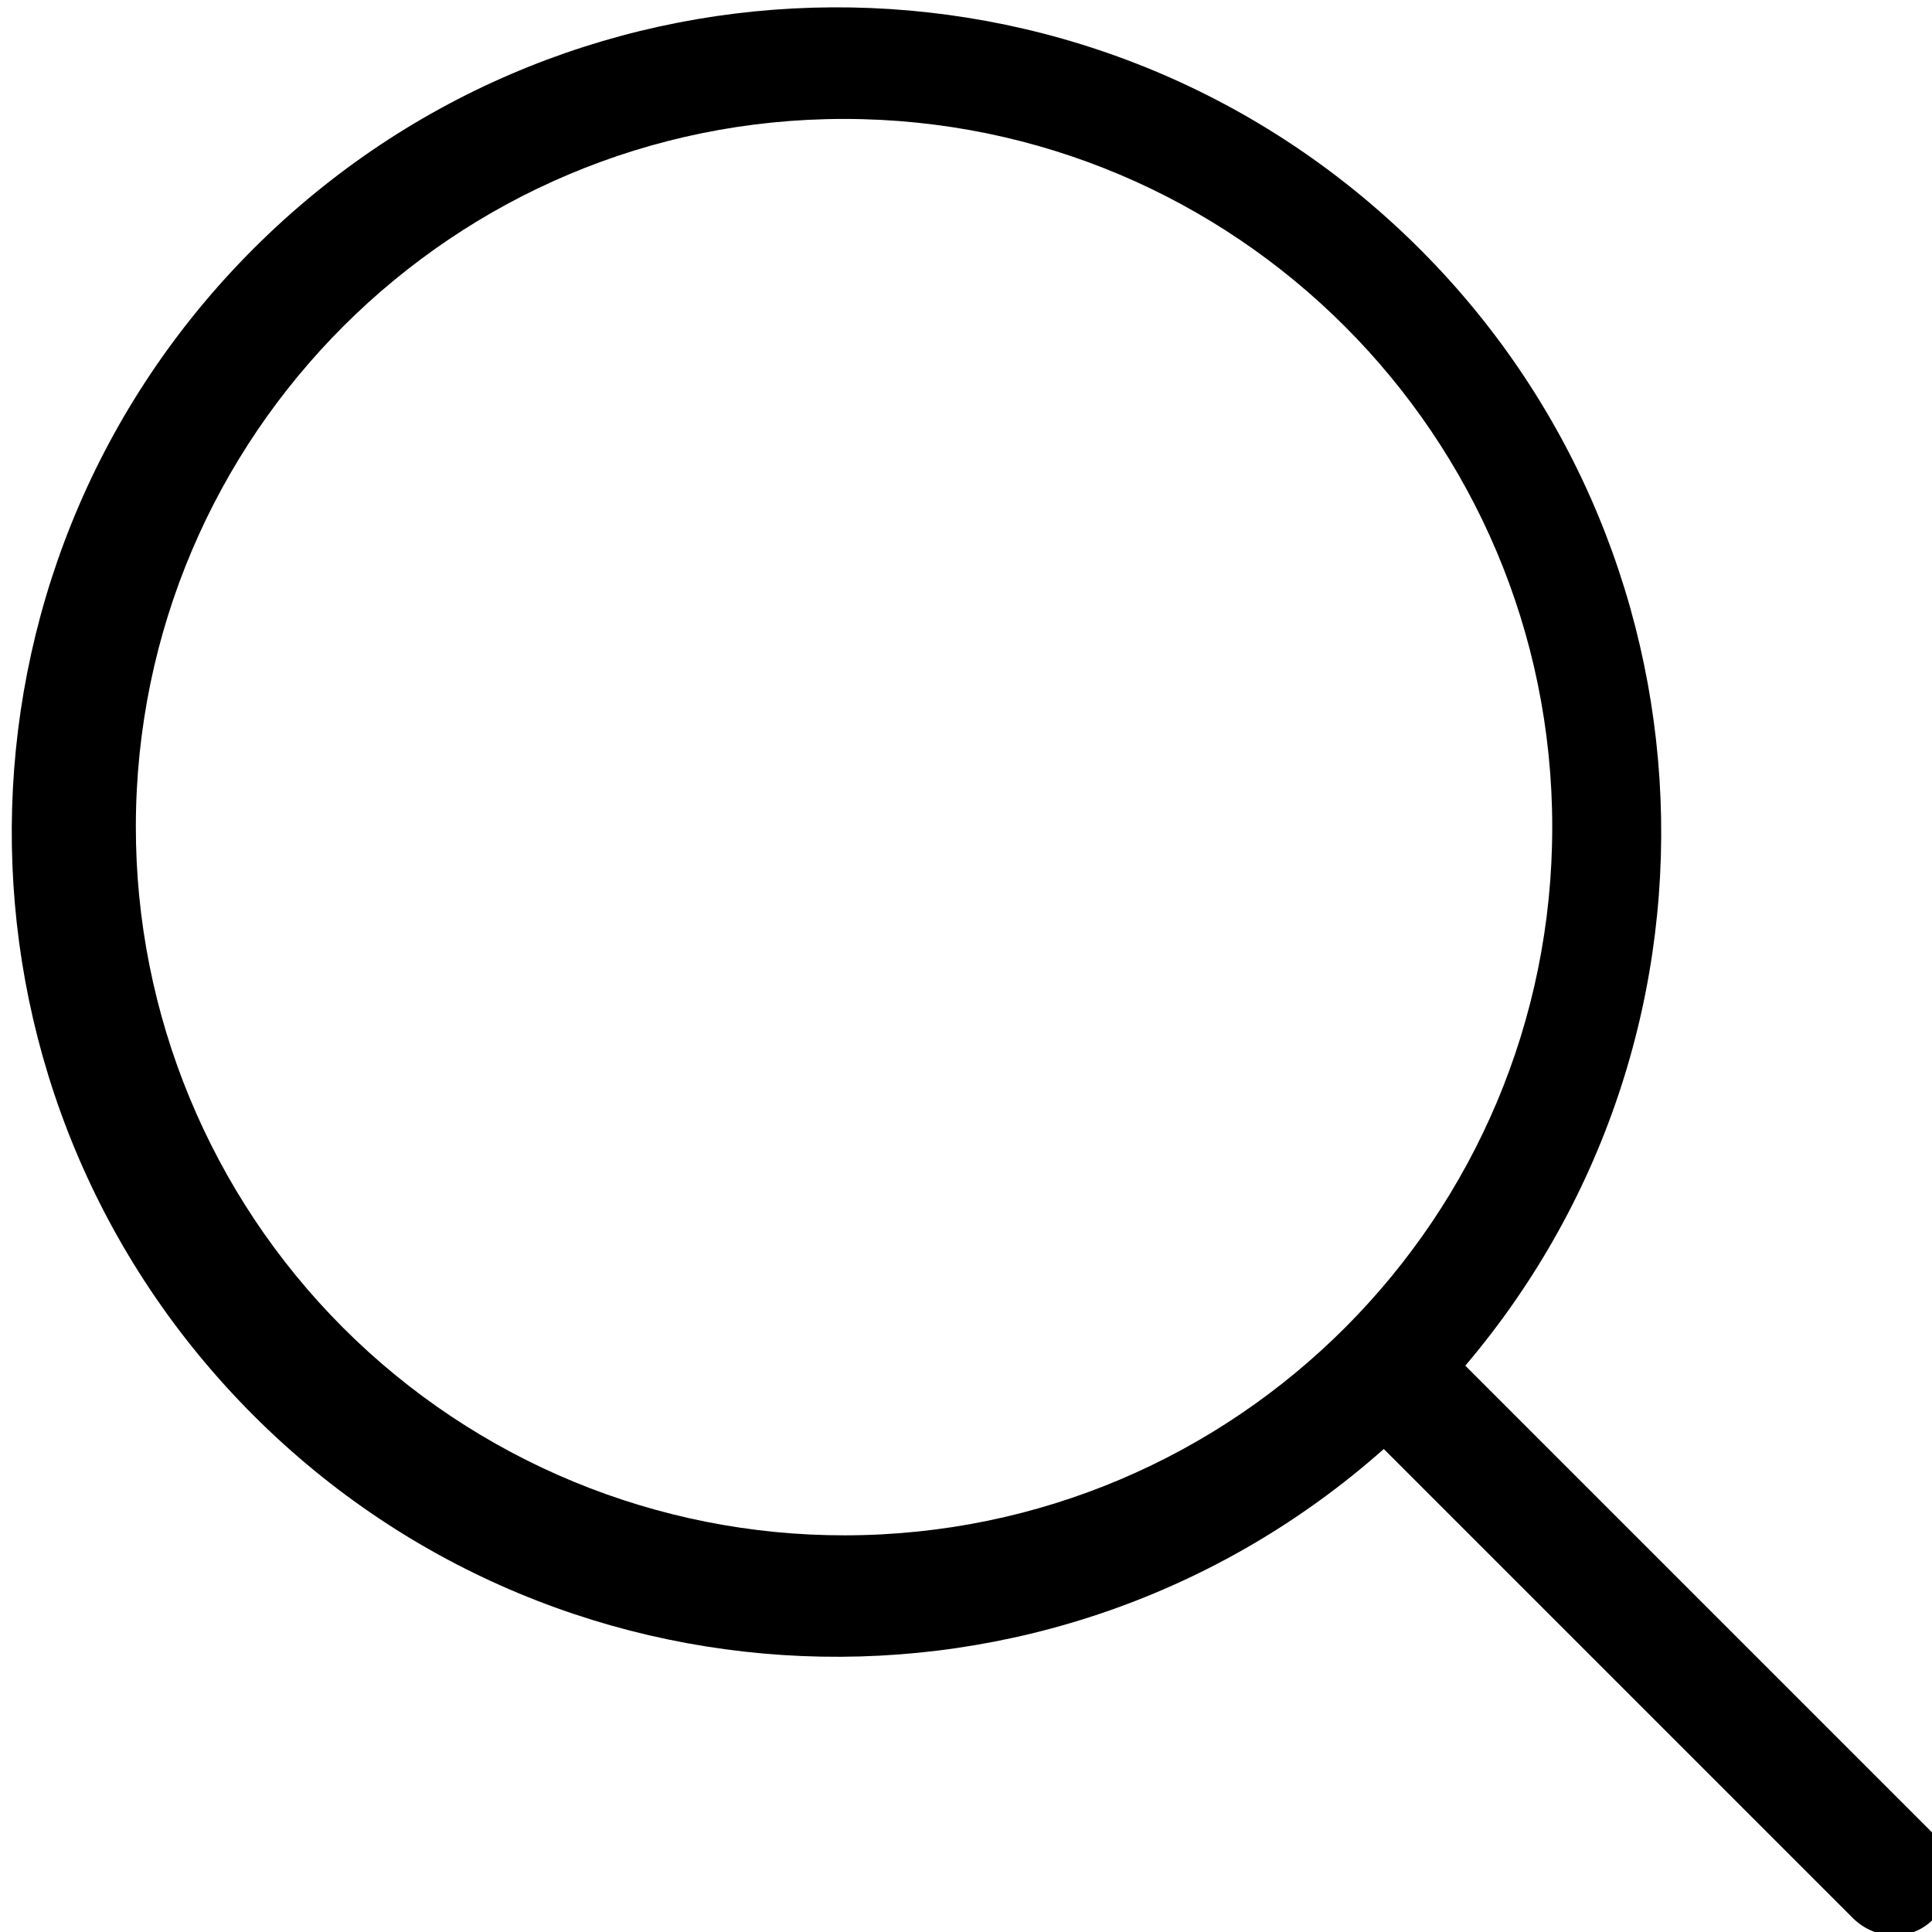
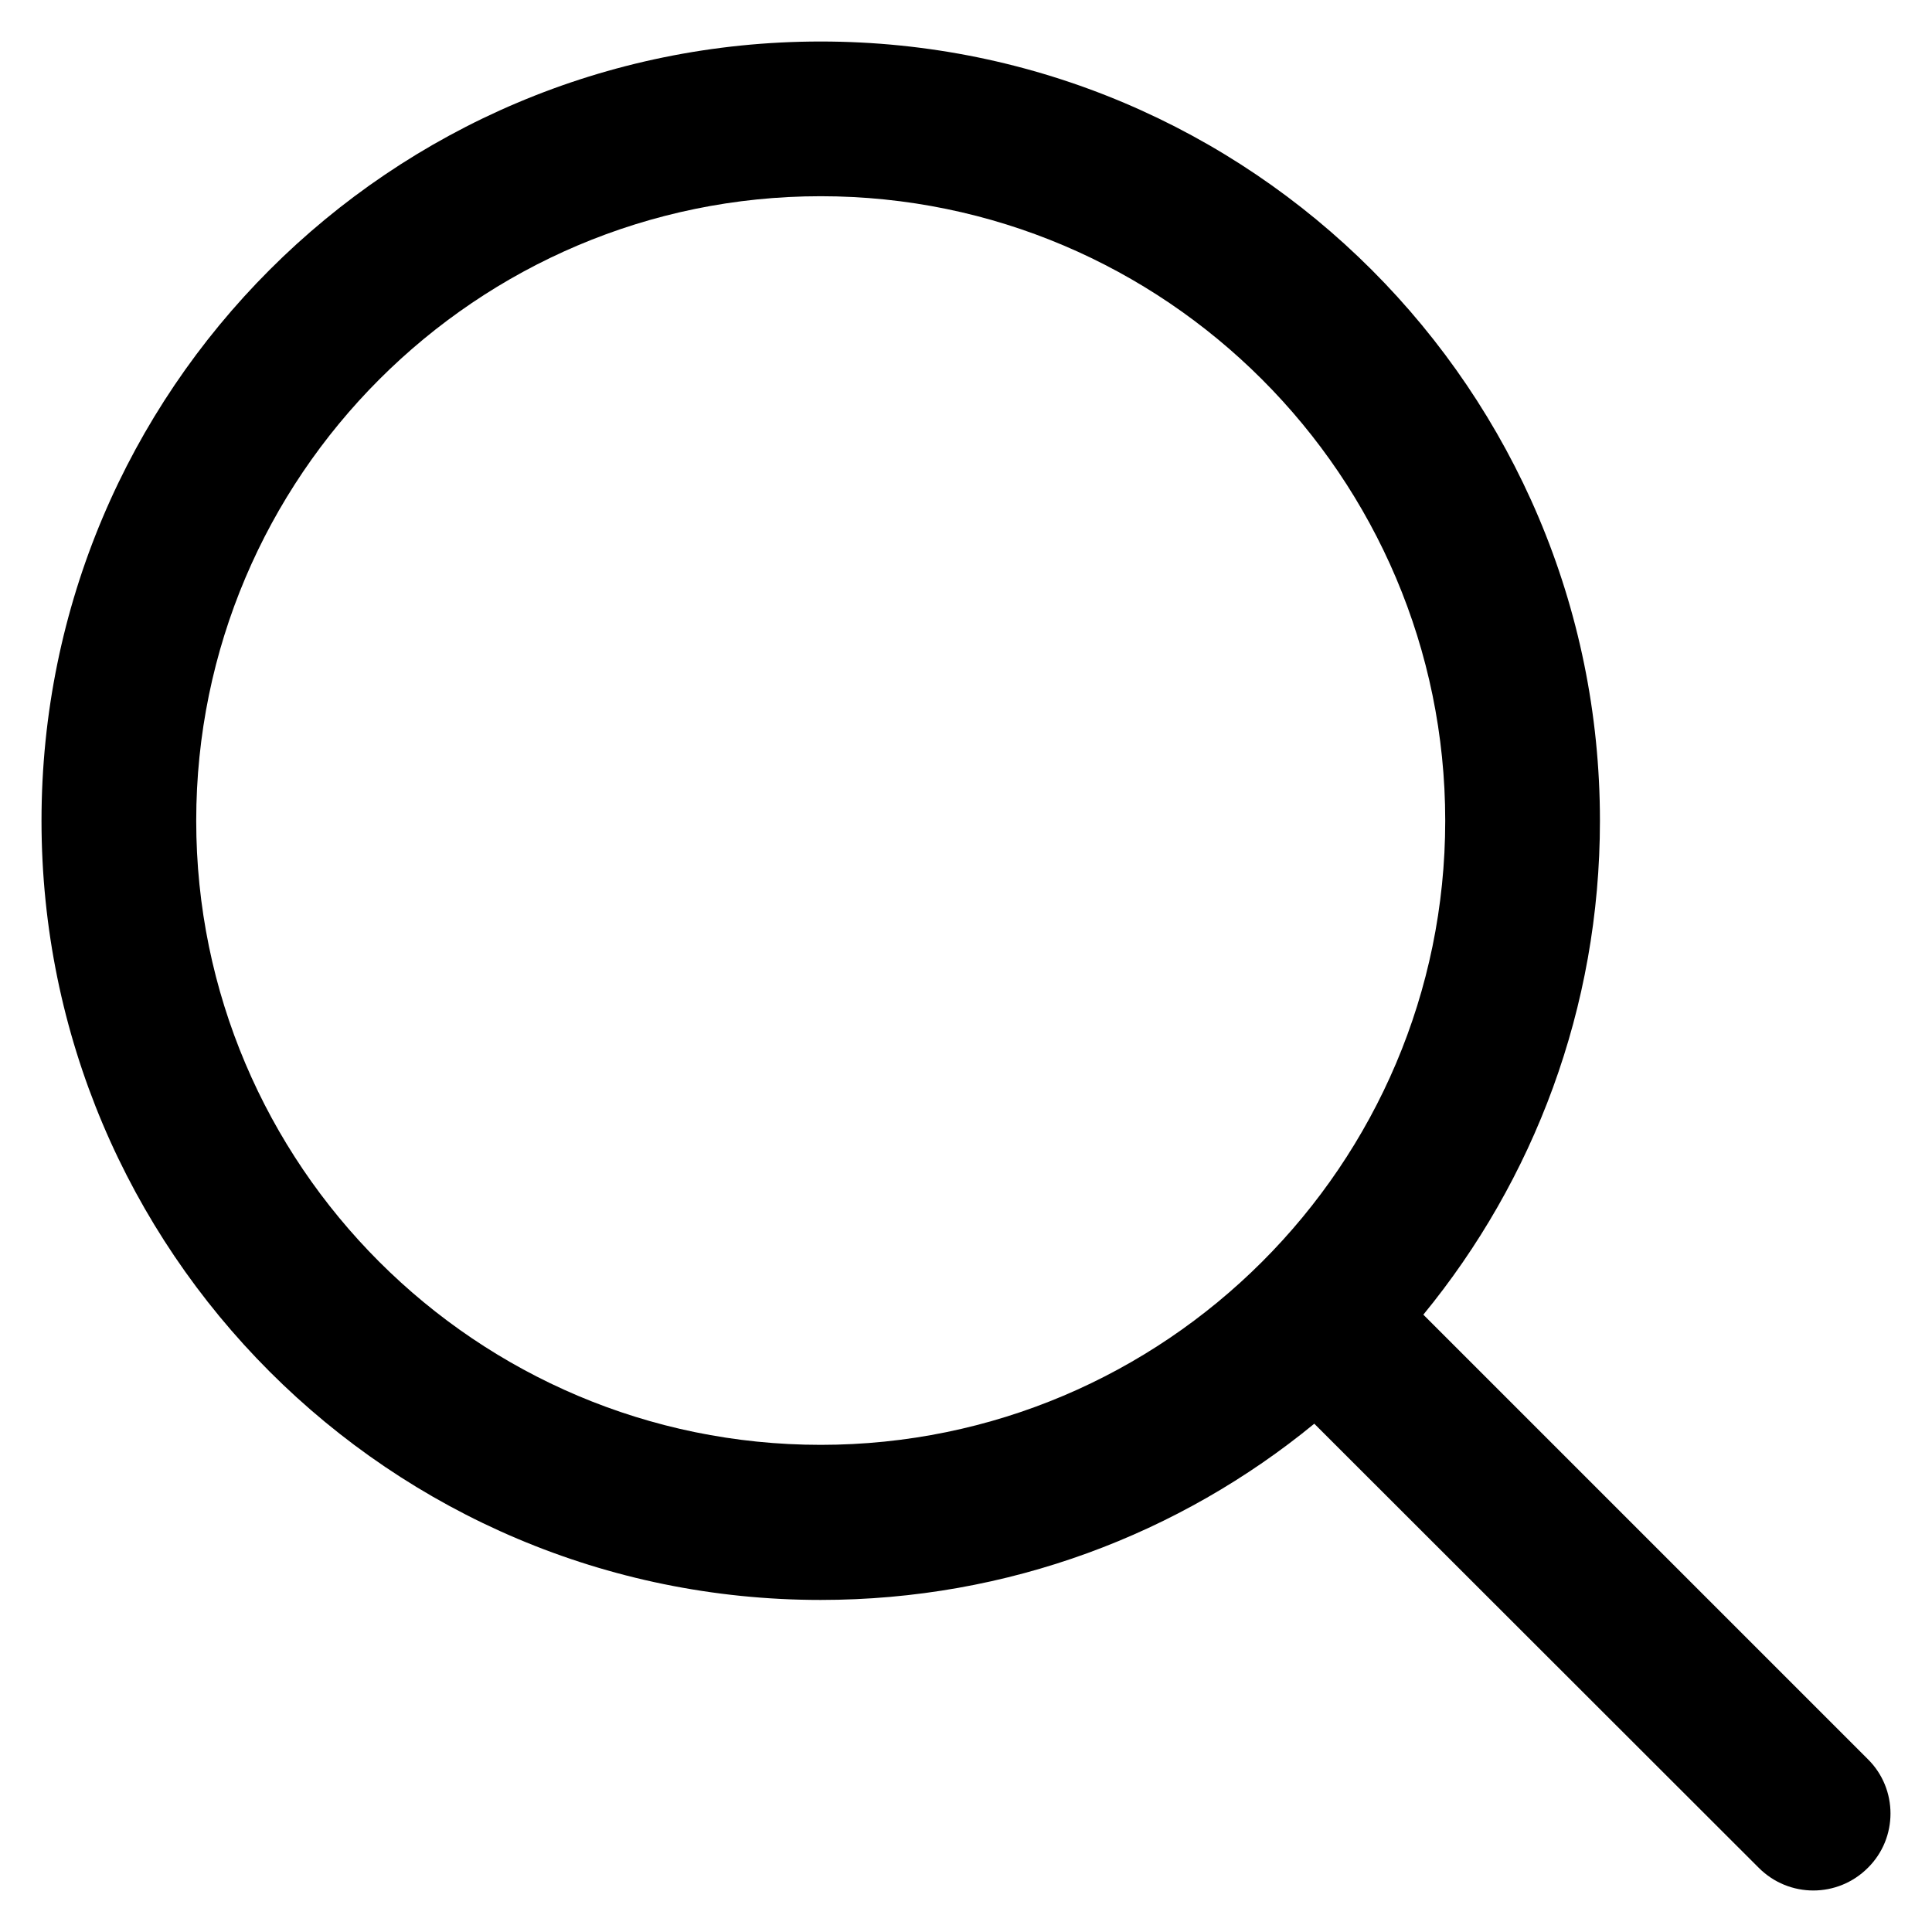
- <svg xmlns="http://www.w3.org/2000/svg" viewBox="0 0 32 32">
-   <g id="Mode_Isolation" data-name="Mode Isolation">
-     <g id="Capa_1" data-name="Capa 1">
-       <path d="M32.05,30.4l-7.78-7.78A13.66,13.66,0,1,0,22.92,24l7.78,7.78a1,1,0,0,0,.67.28.91.91,0,0,0,.66-.28A1,1,0,0,0,32.05,30.4ZM2.25,13.68A11.73,11.73,0,1,1,14,25.43,11.73,11.73,0,0,1,2.25,13.68Z" />
-     </g>
+ <svg xmlns="http://www.w3.org/2000/svg" version="1.1" viewBox="0 0 512 512" enable-background="new 0 0 512 512">
+   <g>
+     <path d="M495,466.2L377.2,348.4c29.2-35.6,46.8-81.2,46.8-130.9C424,103.5,331.5,11,217.5,11C103.4,11,11,103.5,11,217.5   S103.4,424,217.5,424c49.7,0,95.2-17.5,130.8-46.7L466.1,495c8,8,20.9,8,28.9,0C503,487.1,503,474.1,495,466.2z M217.5,382.9   C126.2,382.9,52,308.7,52,217.5S126.2,52,217.5,52C308.7,52,383,126.3,383,217.5S308.7,382.9,217.5,382.9z" />
  </g>
</svg>
